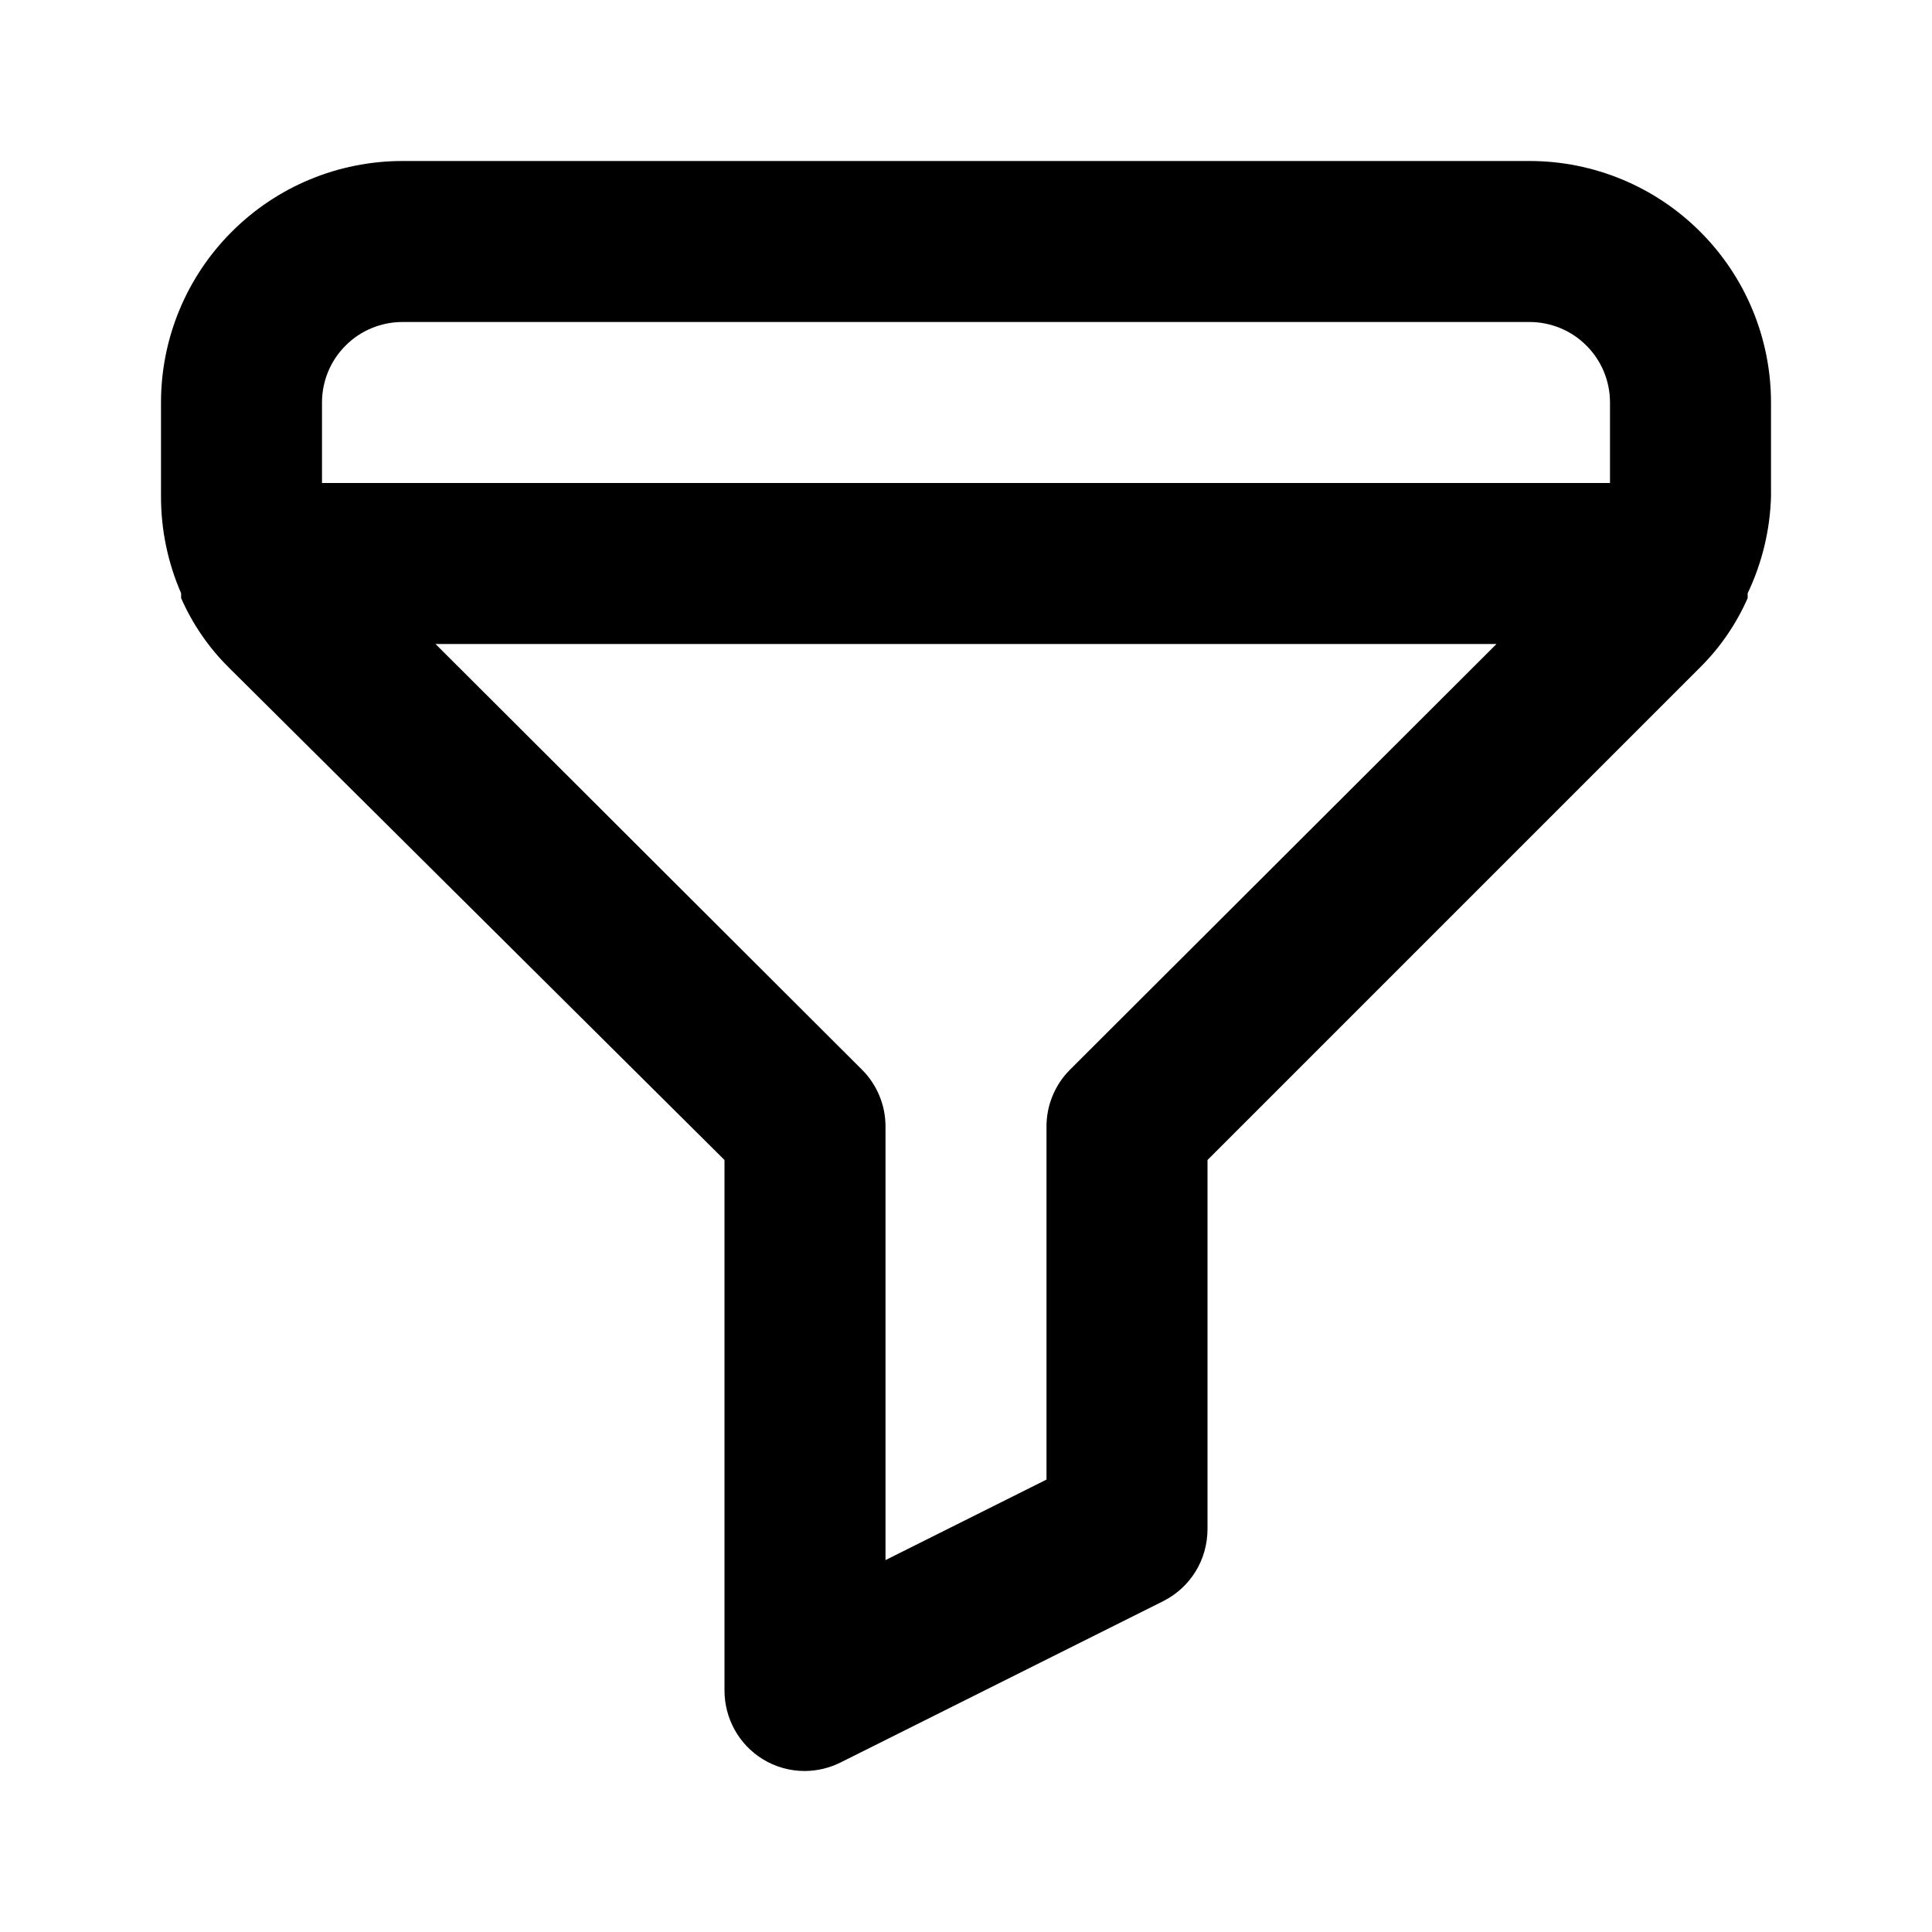
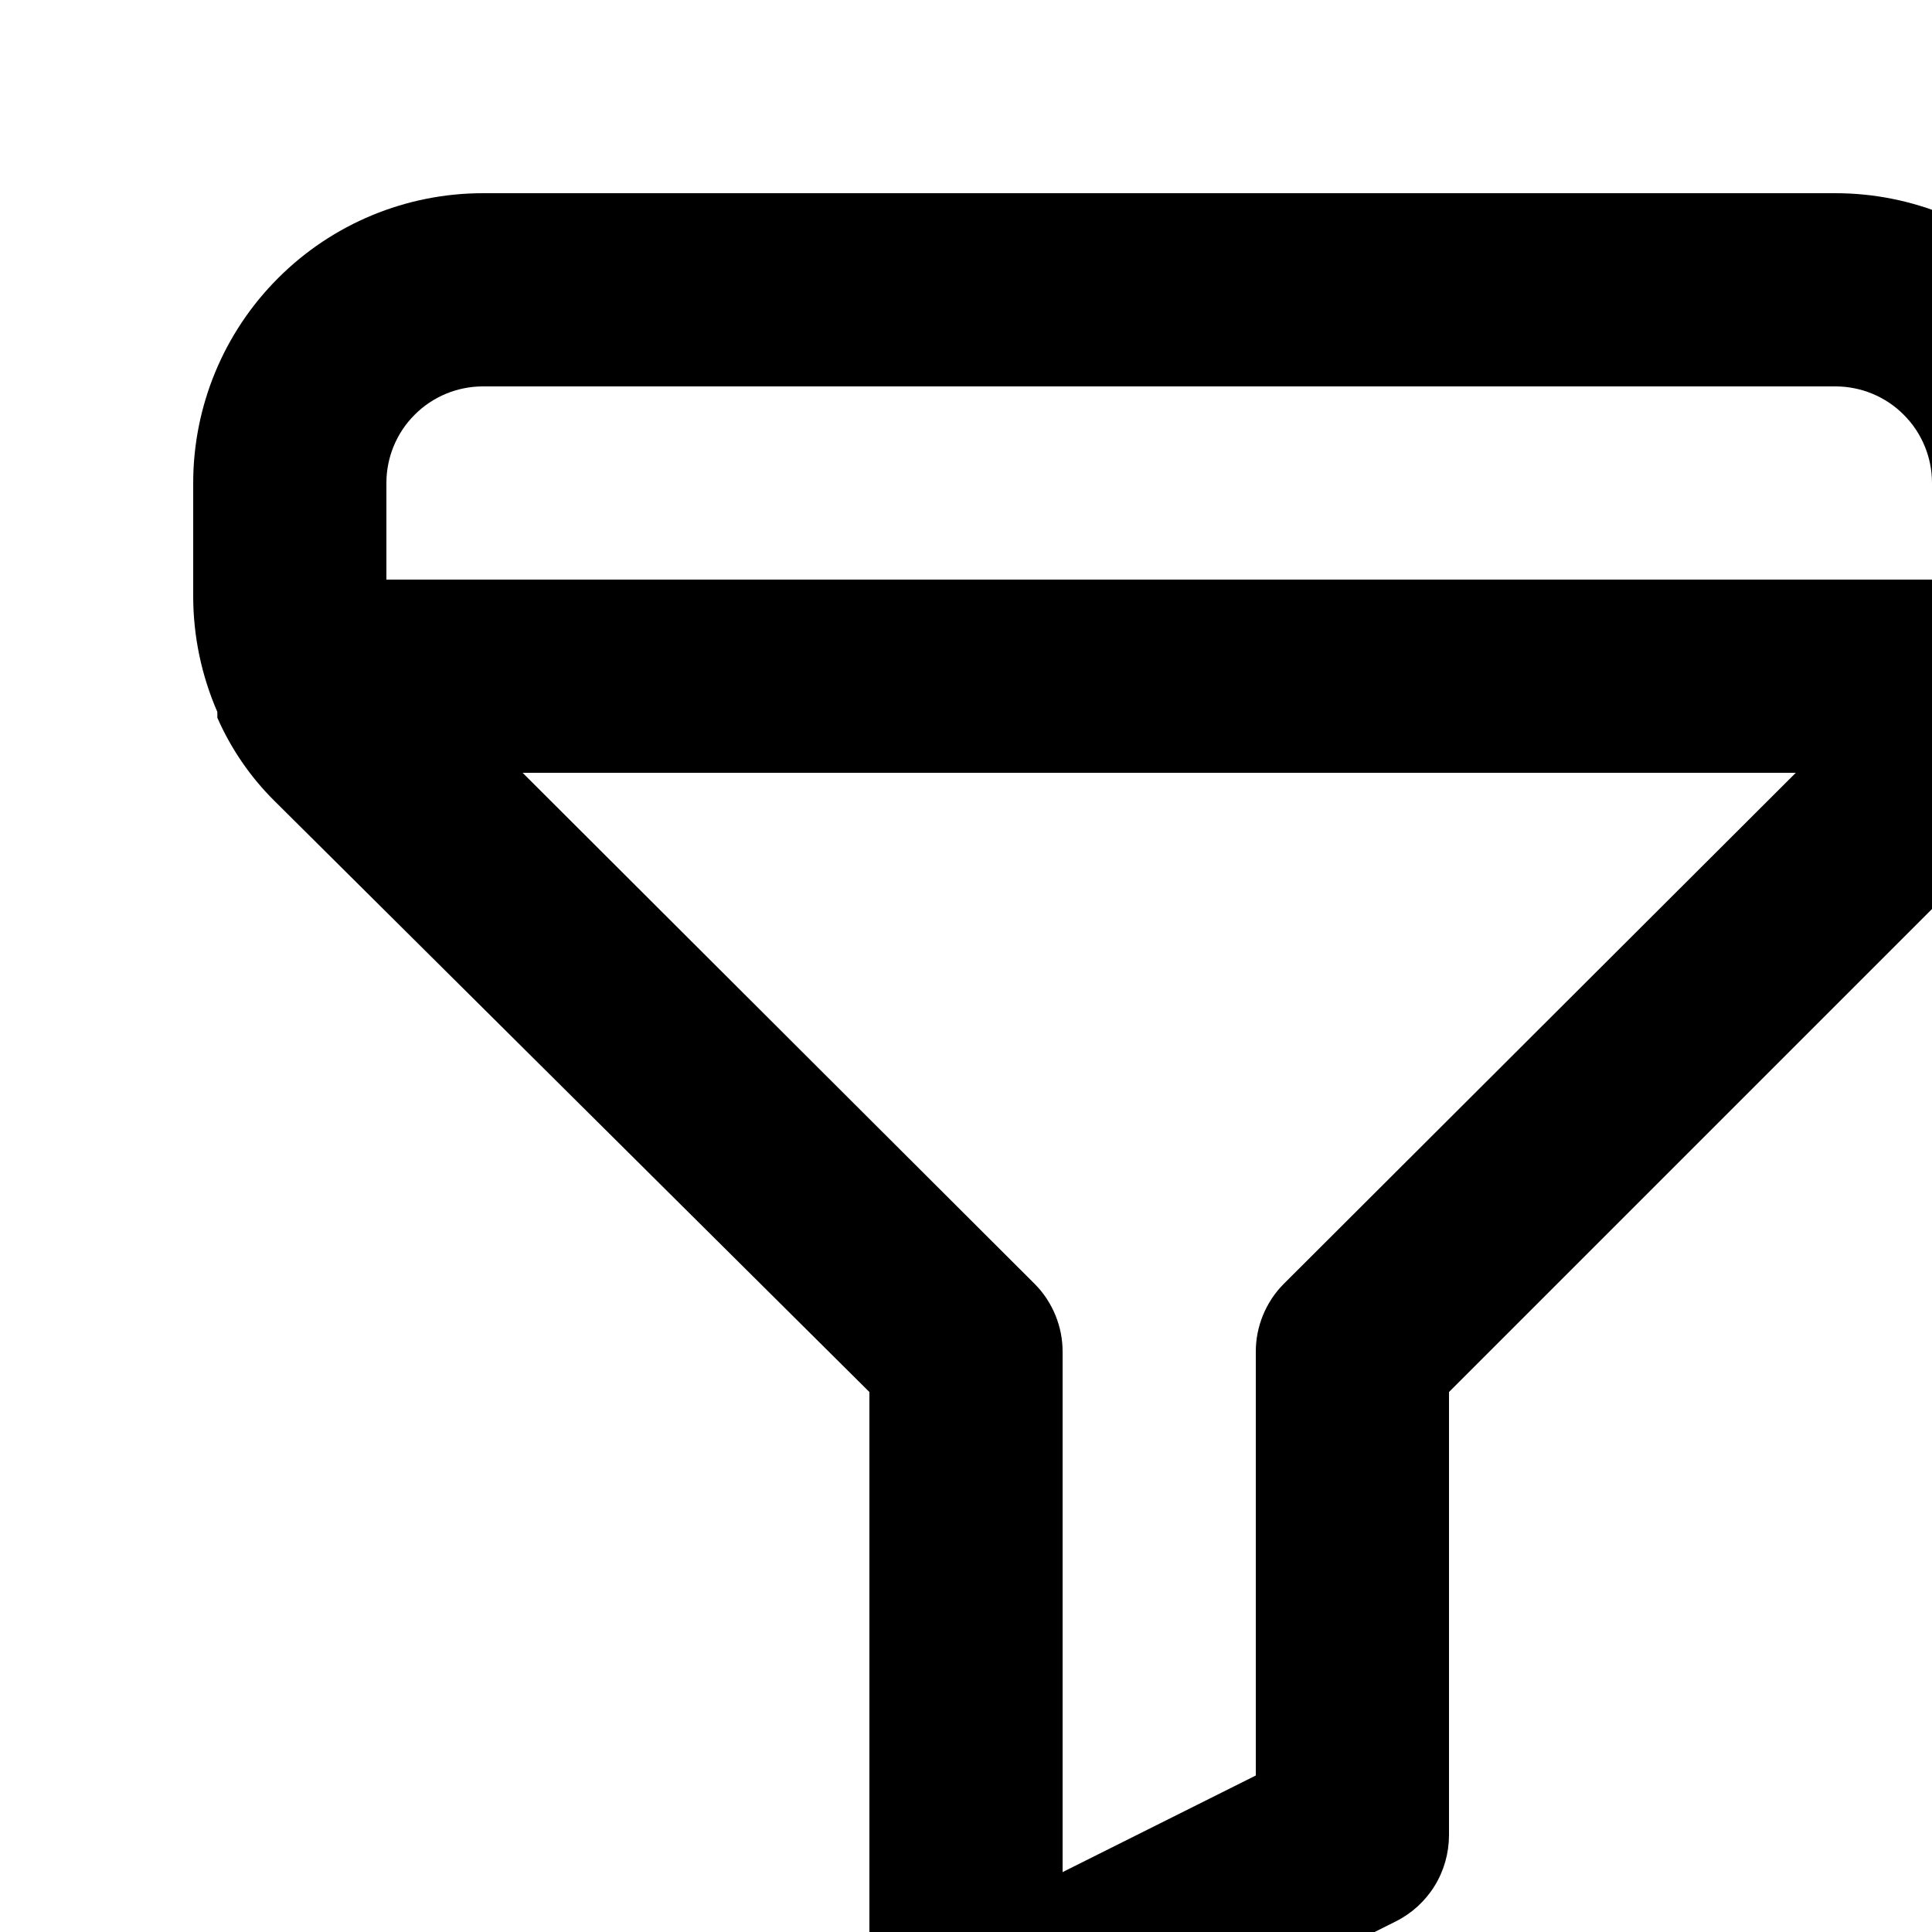
- <svg xmlns="http://www.w3.org/2000/svg" width="24" height="24" viewBox="0 0 24 24" fill="none">
+ <svg xmlns="http://www.w3.org/2000/svg" fill="none">
  <path d="M19 2H5C4.204 2 3.441 2.316 2.879 2.879C2.316 3.441 2 4.204 2 5V6.17C2 6.583 2.085 6.991 2.25 7.37V7.43C2.391 7.751 2.591 8.043 2.84 8.29L9 14.41V21C9 21.17 9.043 21.337 9.125 21.486C9.207 21.635 9.326 21.76 9.47 21.85C9.629 21.949 9.813 22.001 10 22C10.156 21.999 10.311 21.961 10.45 21.89L14.45 19.89C14.615 19.807 14.754 19.68 14.851 19.523C14.948 19.366 14.999 19.185 15 19V14.41L21.12 8.29C21.369 8.043 21.569 7.751 21.71 7.43V7.37C21.889 6.994 21.988 6.586 22 6.17V5C22 4.204 21.684 3.441 21.121 2.879C20.559 2.316 19.796 2 19 2ZM13.29 13.29C13.197 13.383 13.124 13.494 13.074 13.616C13.024 13.738 12.999 13.868 13 14V18.38L11 19.38V14C11.001 13.868 10.976 13.738 10.926 13.616C10.876 13.494 10.803 13.383 10.71 13.29L5.41 8H18.59L13.29 13.29ZM20 6H4V5C4 4.735 4.105 4.48 4.293 4.293C4.48 4.105 4.735 4 5 4H19C19.265 4 19.52 4.105 19.707 4.293C19.895 4.48 20 4.735 20 5V6Z" fill="currentColor" />
</svg>
